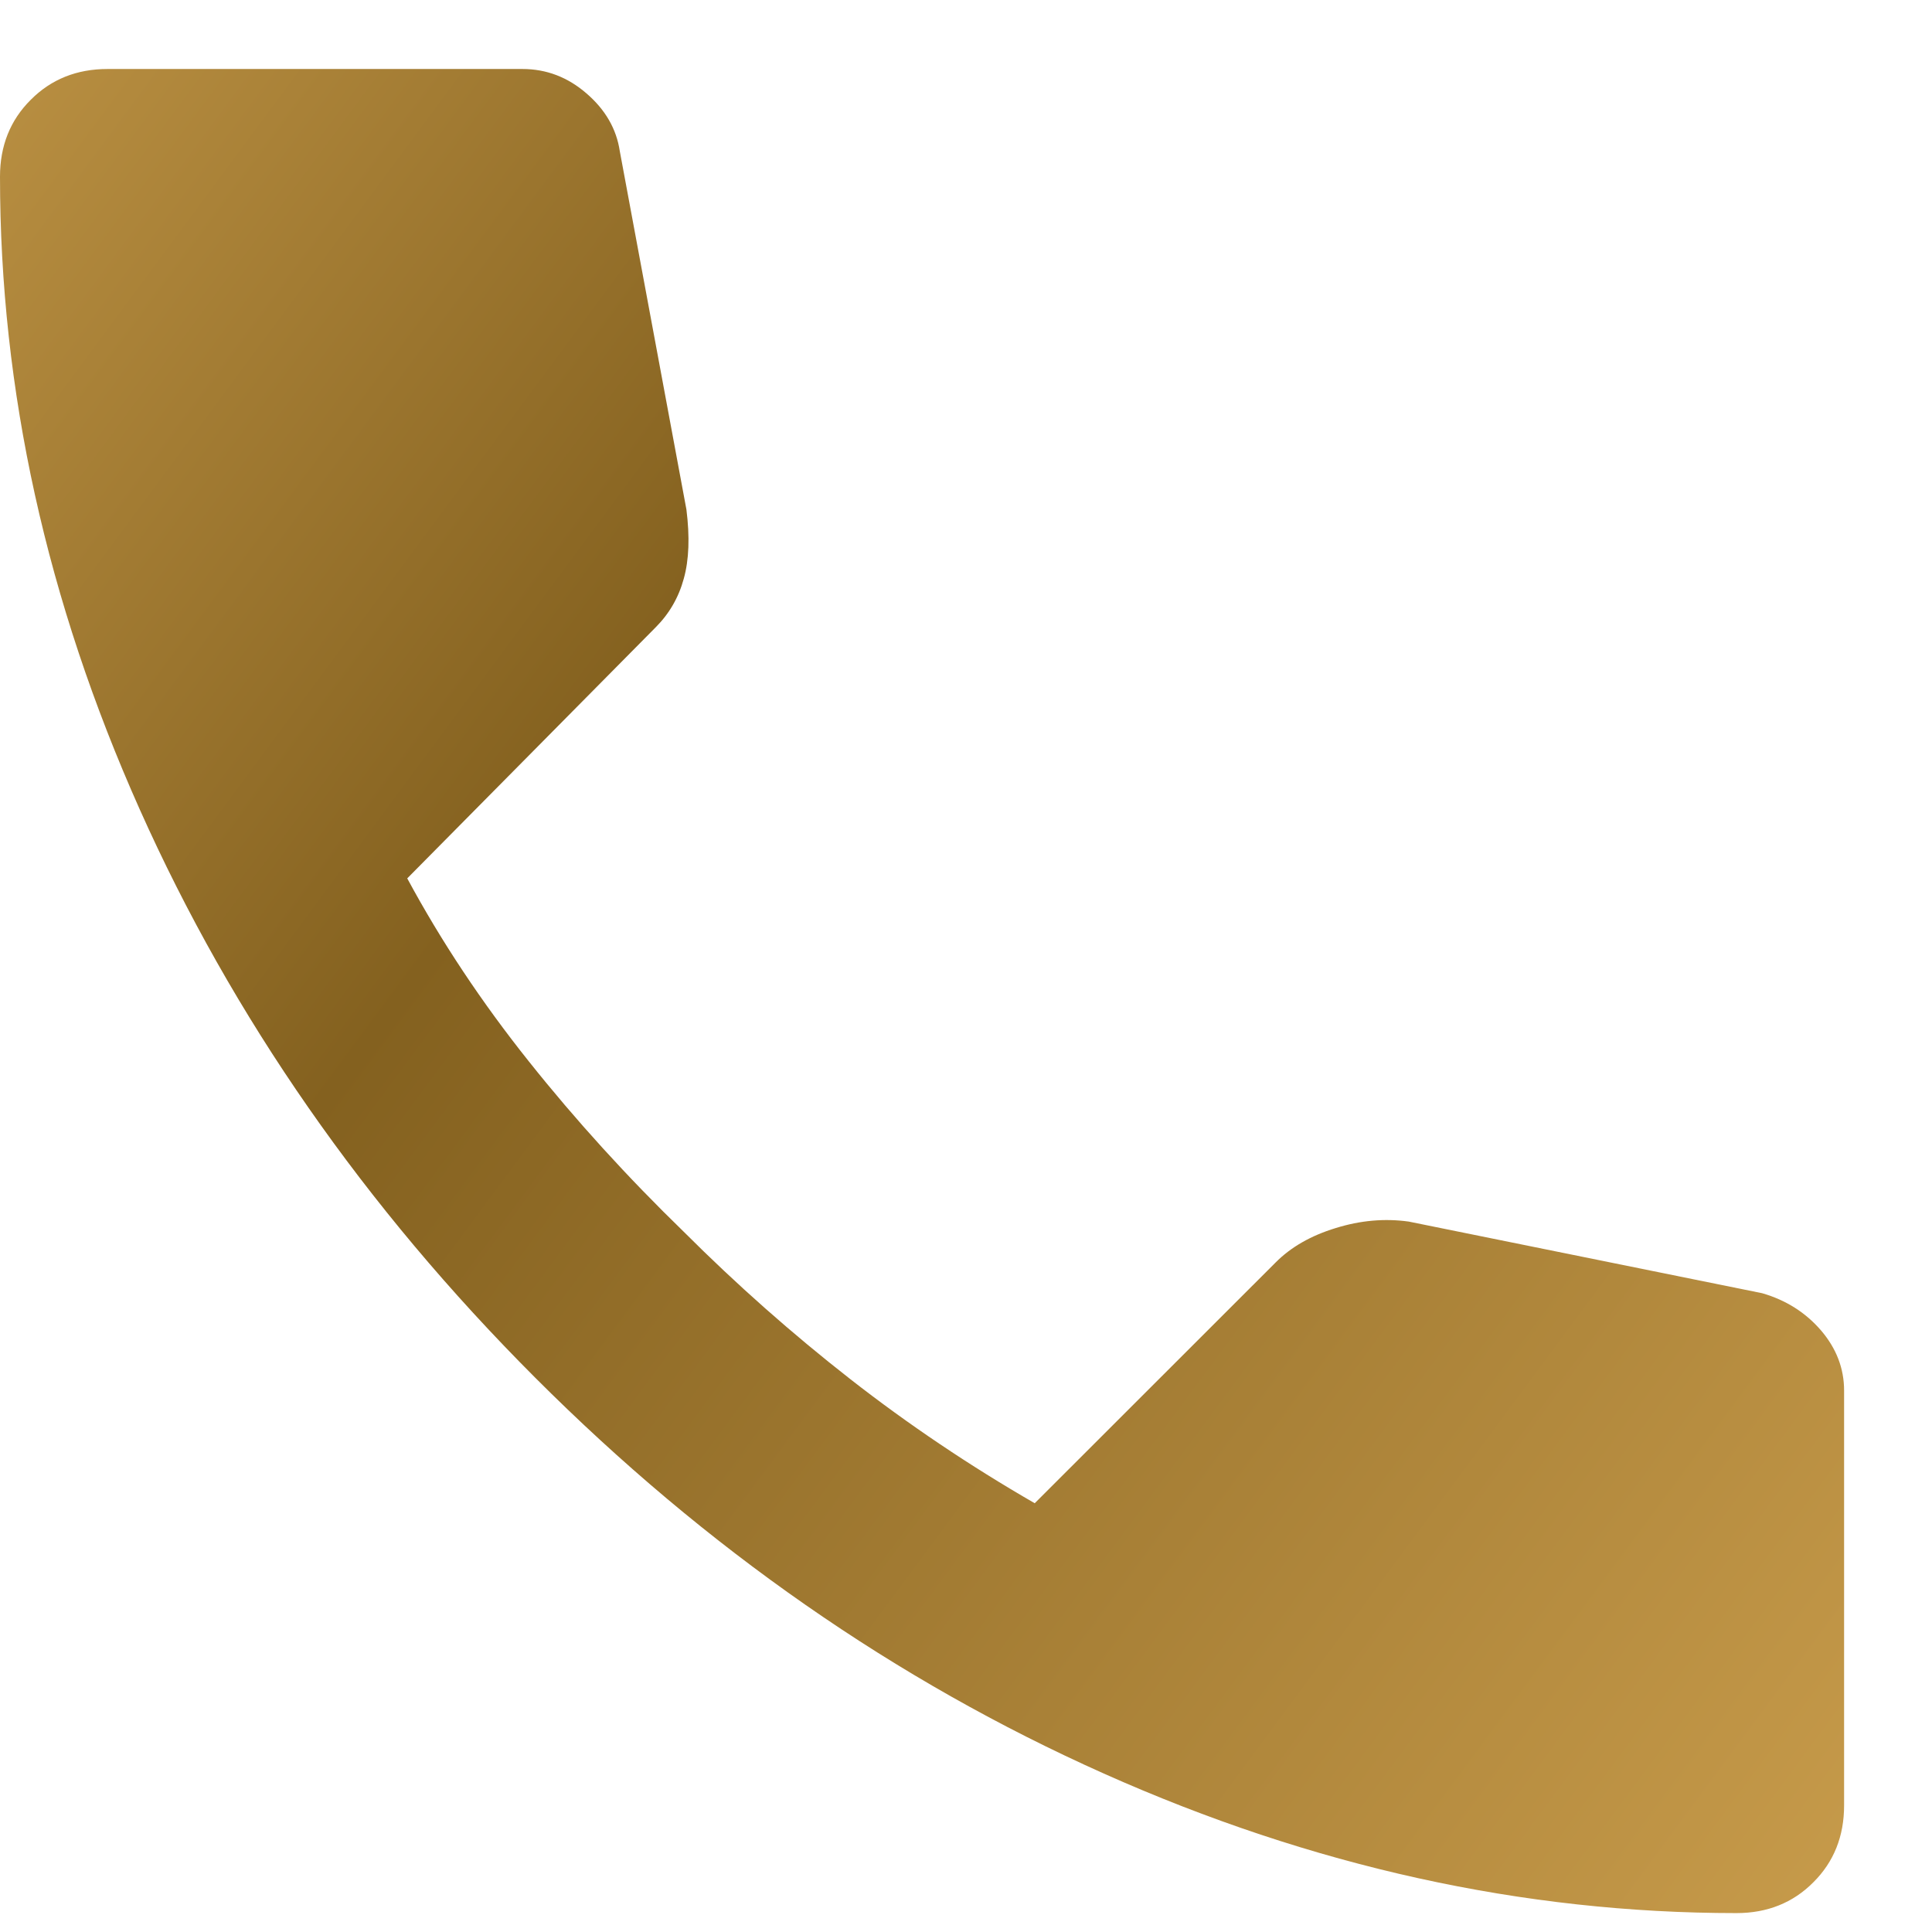
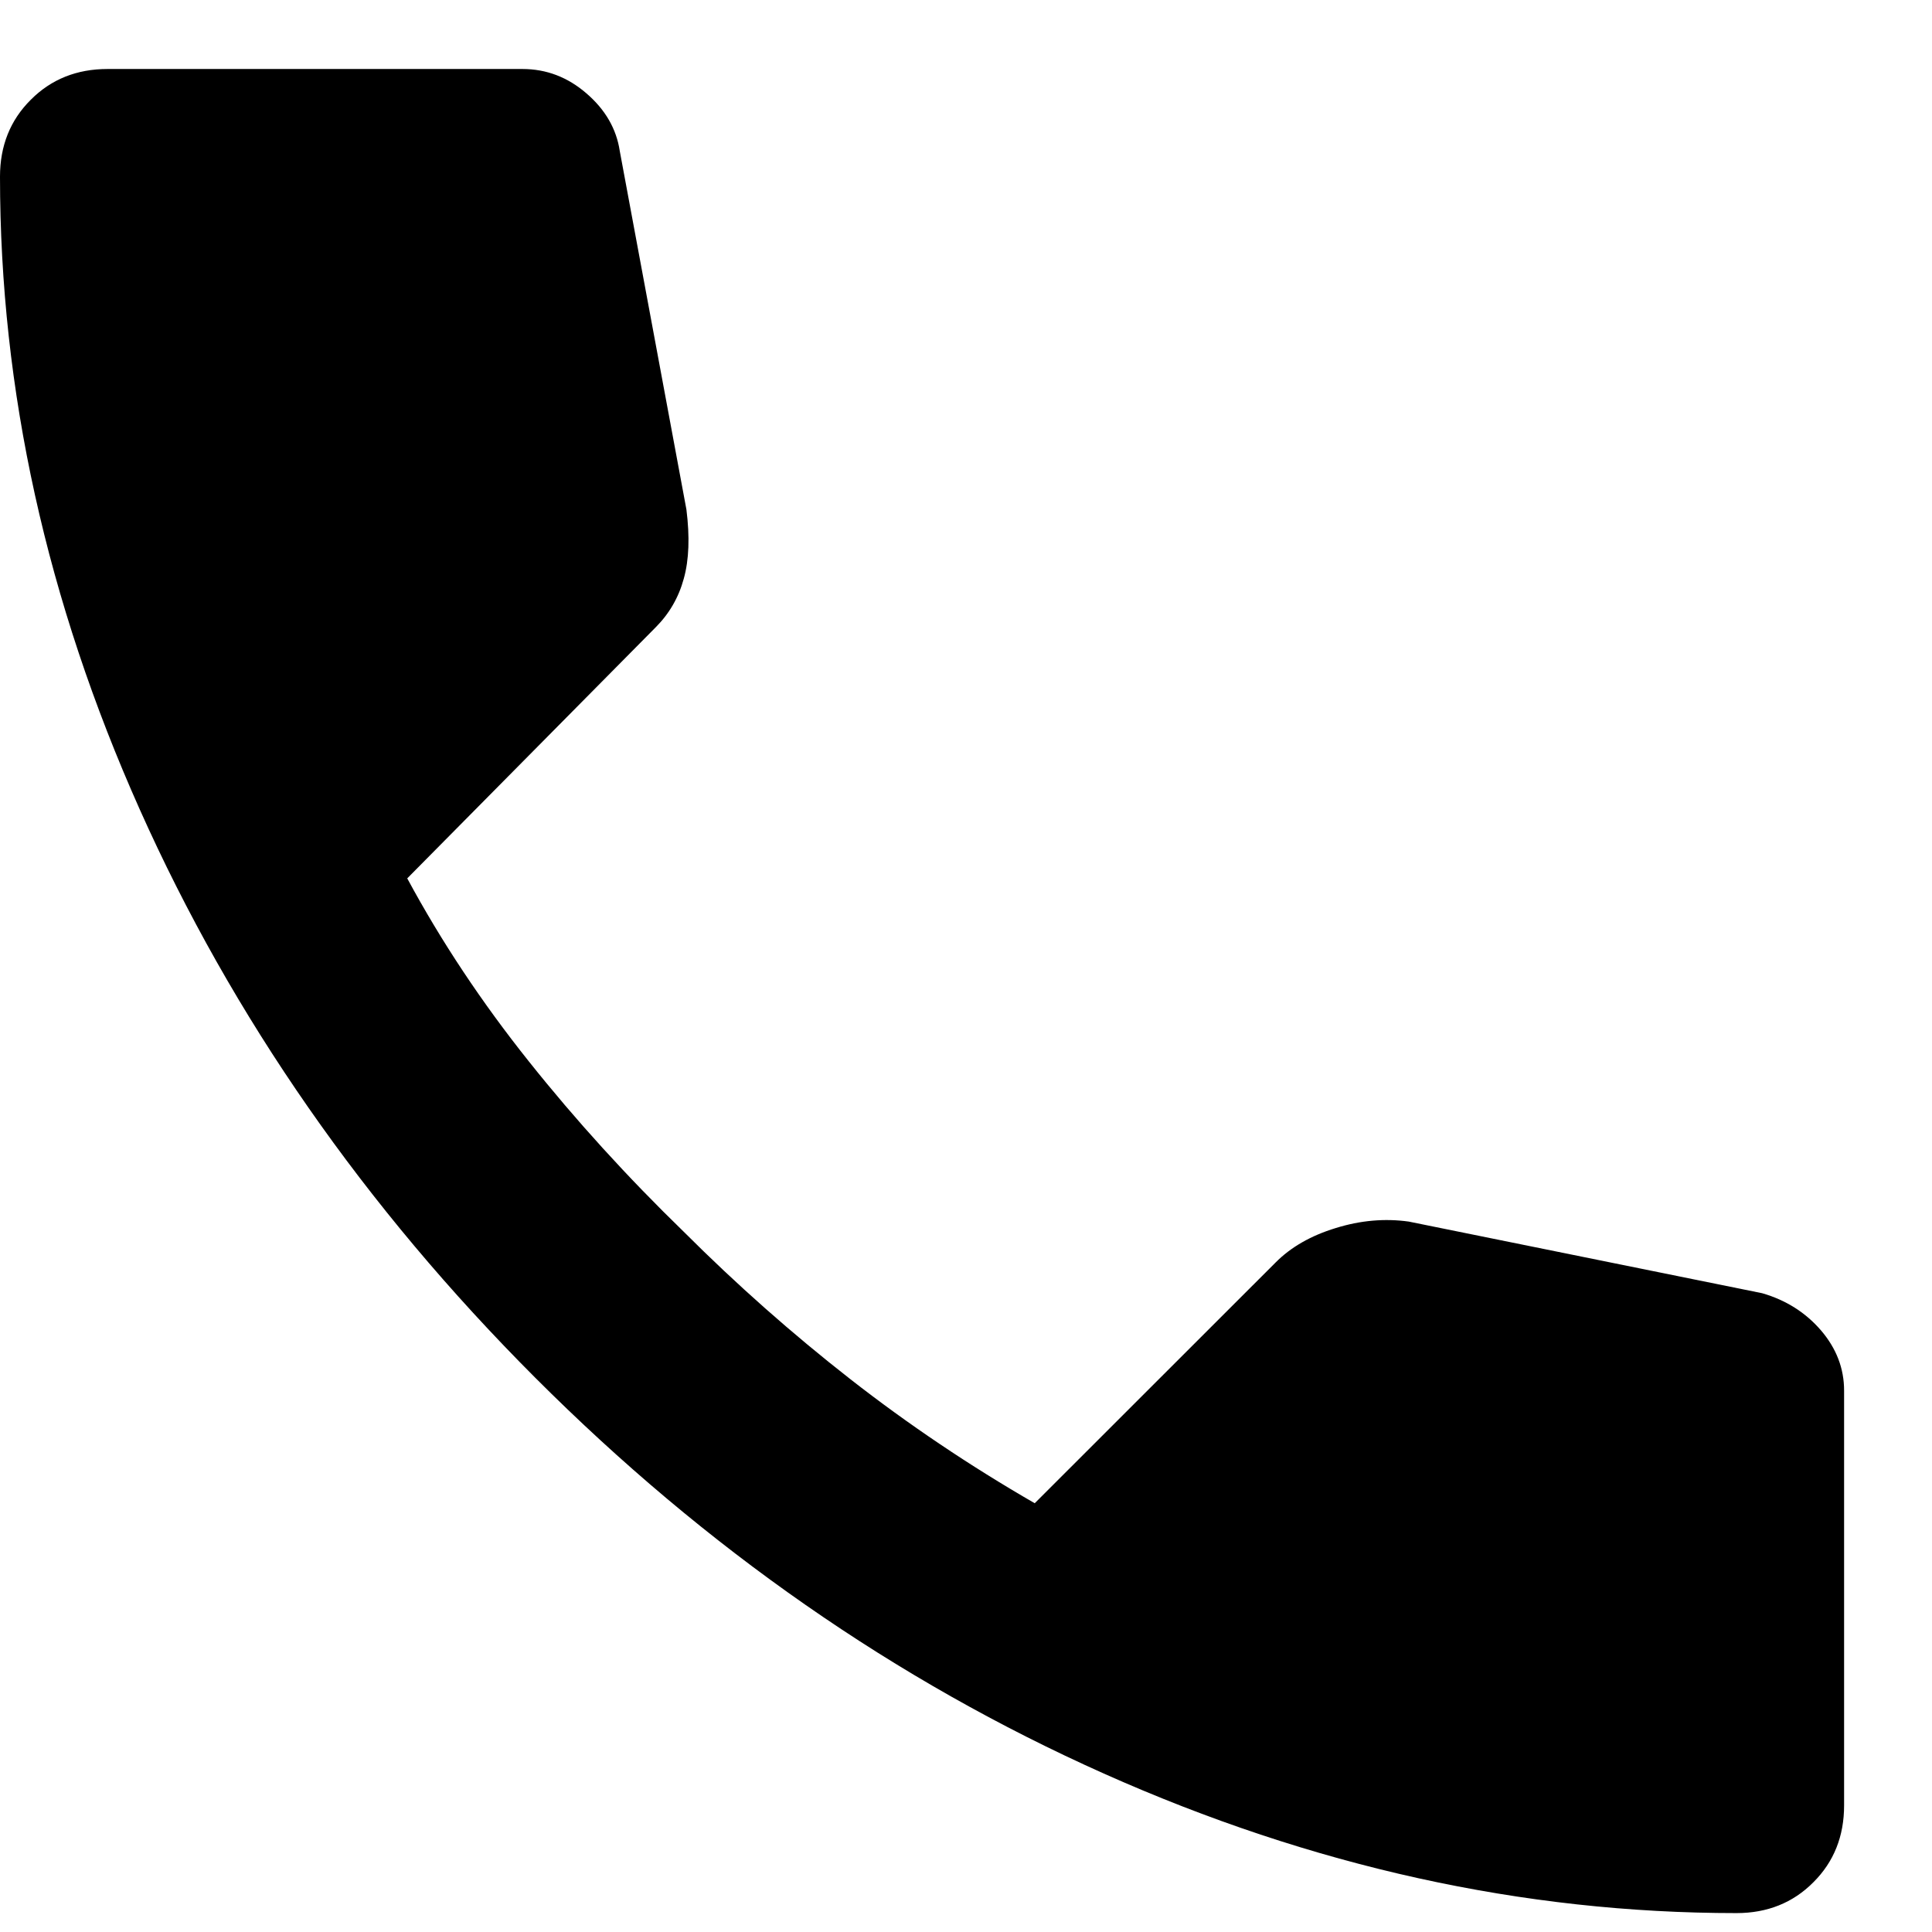
<svg xmlns="http://www.w3.org/2000/svg" width="14" height="14" viewBox="0 0 14 14" fill="none">
  <path d="M12.583 13.863C11.037 13.863 9.509 13.526 7.999 12.852C6.49 12.178 5.116 11.222 3.879 9.984C2.642 8.746 1.686 7.373 1.012 5.864C0.338 4.355 0 2.827 0 1.28C0 1.057 0.074 0.871 0.223 0.723C0.371 0.574 0.557 0.5 0.779 0.5H3.786C3.959 0.5 4.114 0.559 4.25 0.677C4.386 0.794 4.467 0.934 4.491 1.094L4.974 3.692C4.999 3.89 4.993 4.057 4.955 4.193C4.918 4.329 4.85 4.447 4.751 4.546L2.951 6.365C3.198 6.823 3.492 7.265 3.832 7.691C4.172 8.118 4.547 8.53 4.955 8.926C5.339 9.31 5.741 9.665 6.162 9.994C6.582 10.322 7.028 10.622 7.498 10.893L9.243 9.149C9.354 9.037 9.499 8.954 9.679 8.899C9.859 8.843 10.035 8.828 10.208 8.852L12.769 9.371C12.942 9.421 13.084 9.511 13.196 9.641C13.307 9.771 13.363 9.916 13.363 10.077V13.083C13.363 13.306 13.289 13.492 13.14 13.64C12.992 13.789 12.806 13.863 12.583 13.863Z" fill="url(#paint0_linear_2450_1711)" />
  <defs>
    <linearGradient id="paint0_linear_2450_1711" x1="-2.416" y1="0.602" x2="15.184" y2="13.639" gradientUnits="userSpaceOnUse">
-       <stop stop-color="#C99D4C" />
-       <stop offset="0.375" stop-color="#84611F" />
-       <stop offset="1" stop-color="#CEA14F" />
+       <stop stopColor="#C99D4C" />
+       <stop offset="0.375" stopColor="#84611F" />
+       <stop offset="1" stopColor="#CEA14F" />
    </linearGradient>
  </defs>
</svg>
